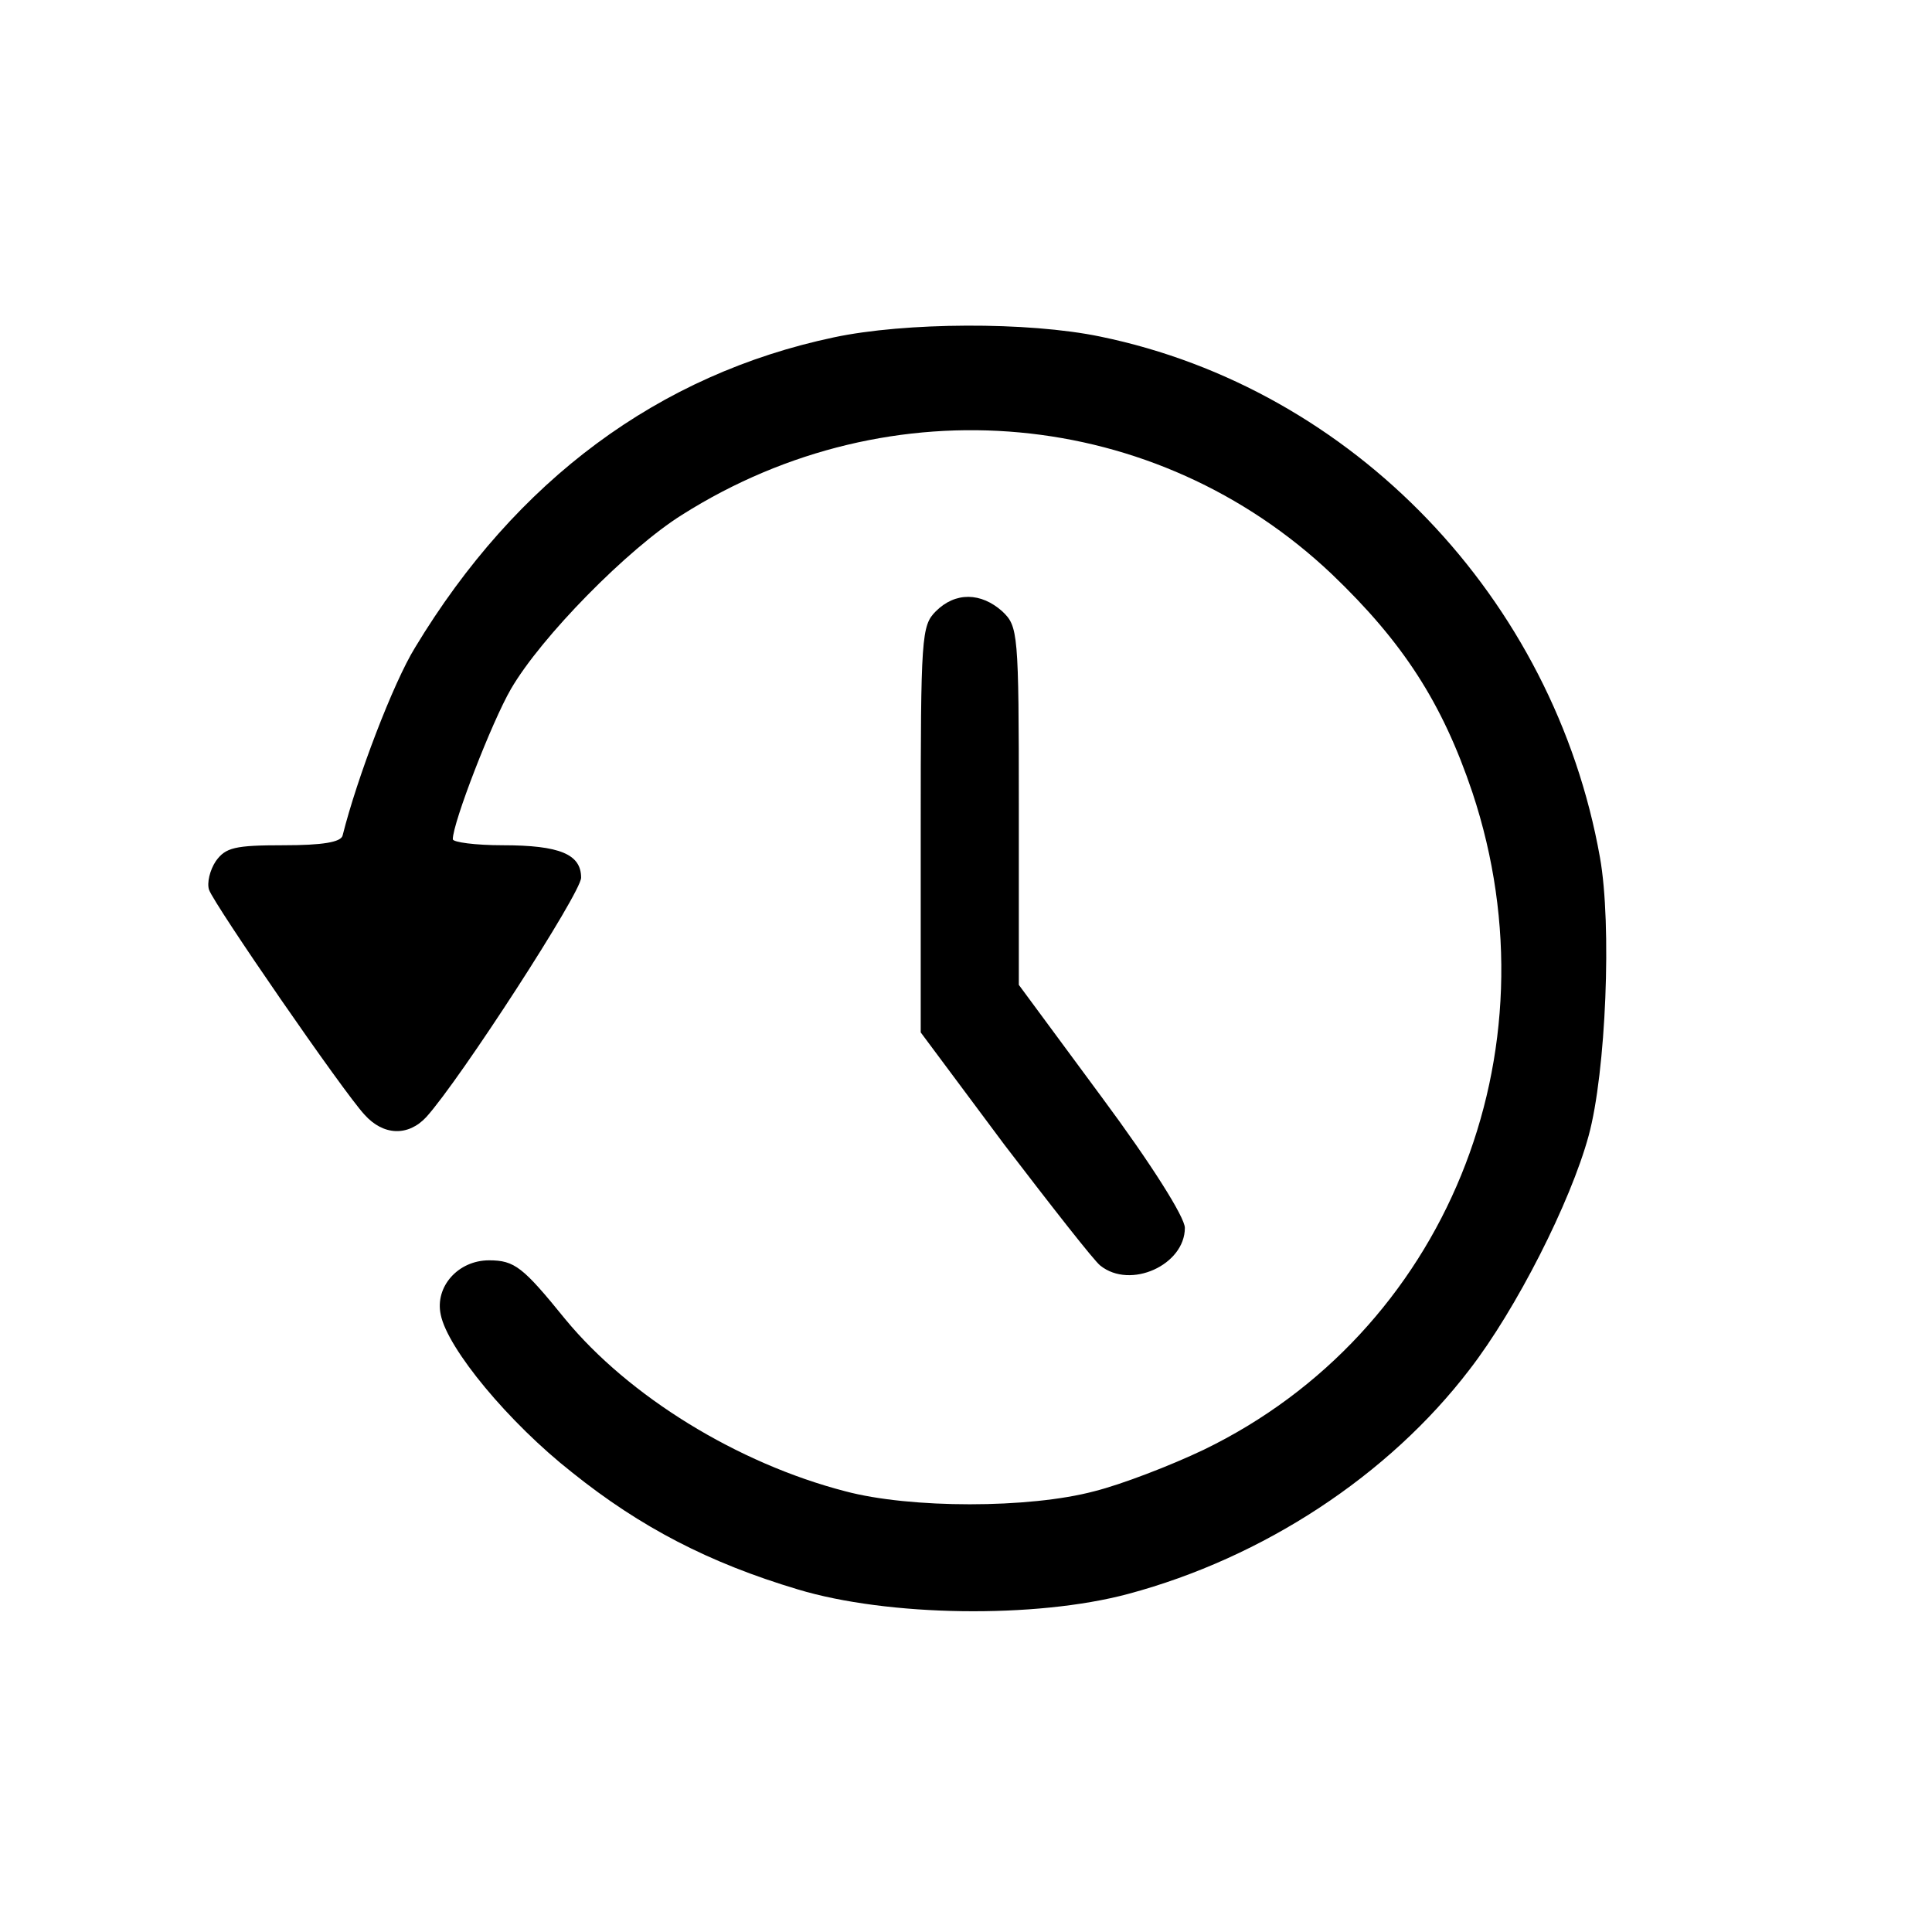
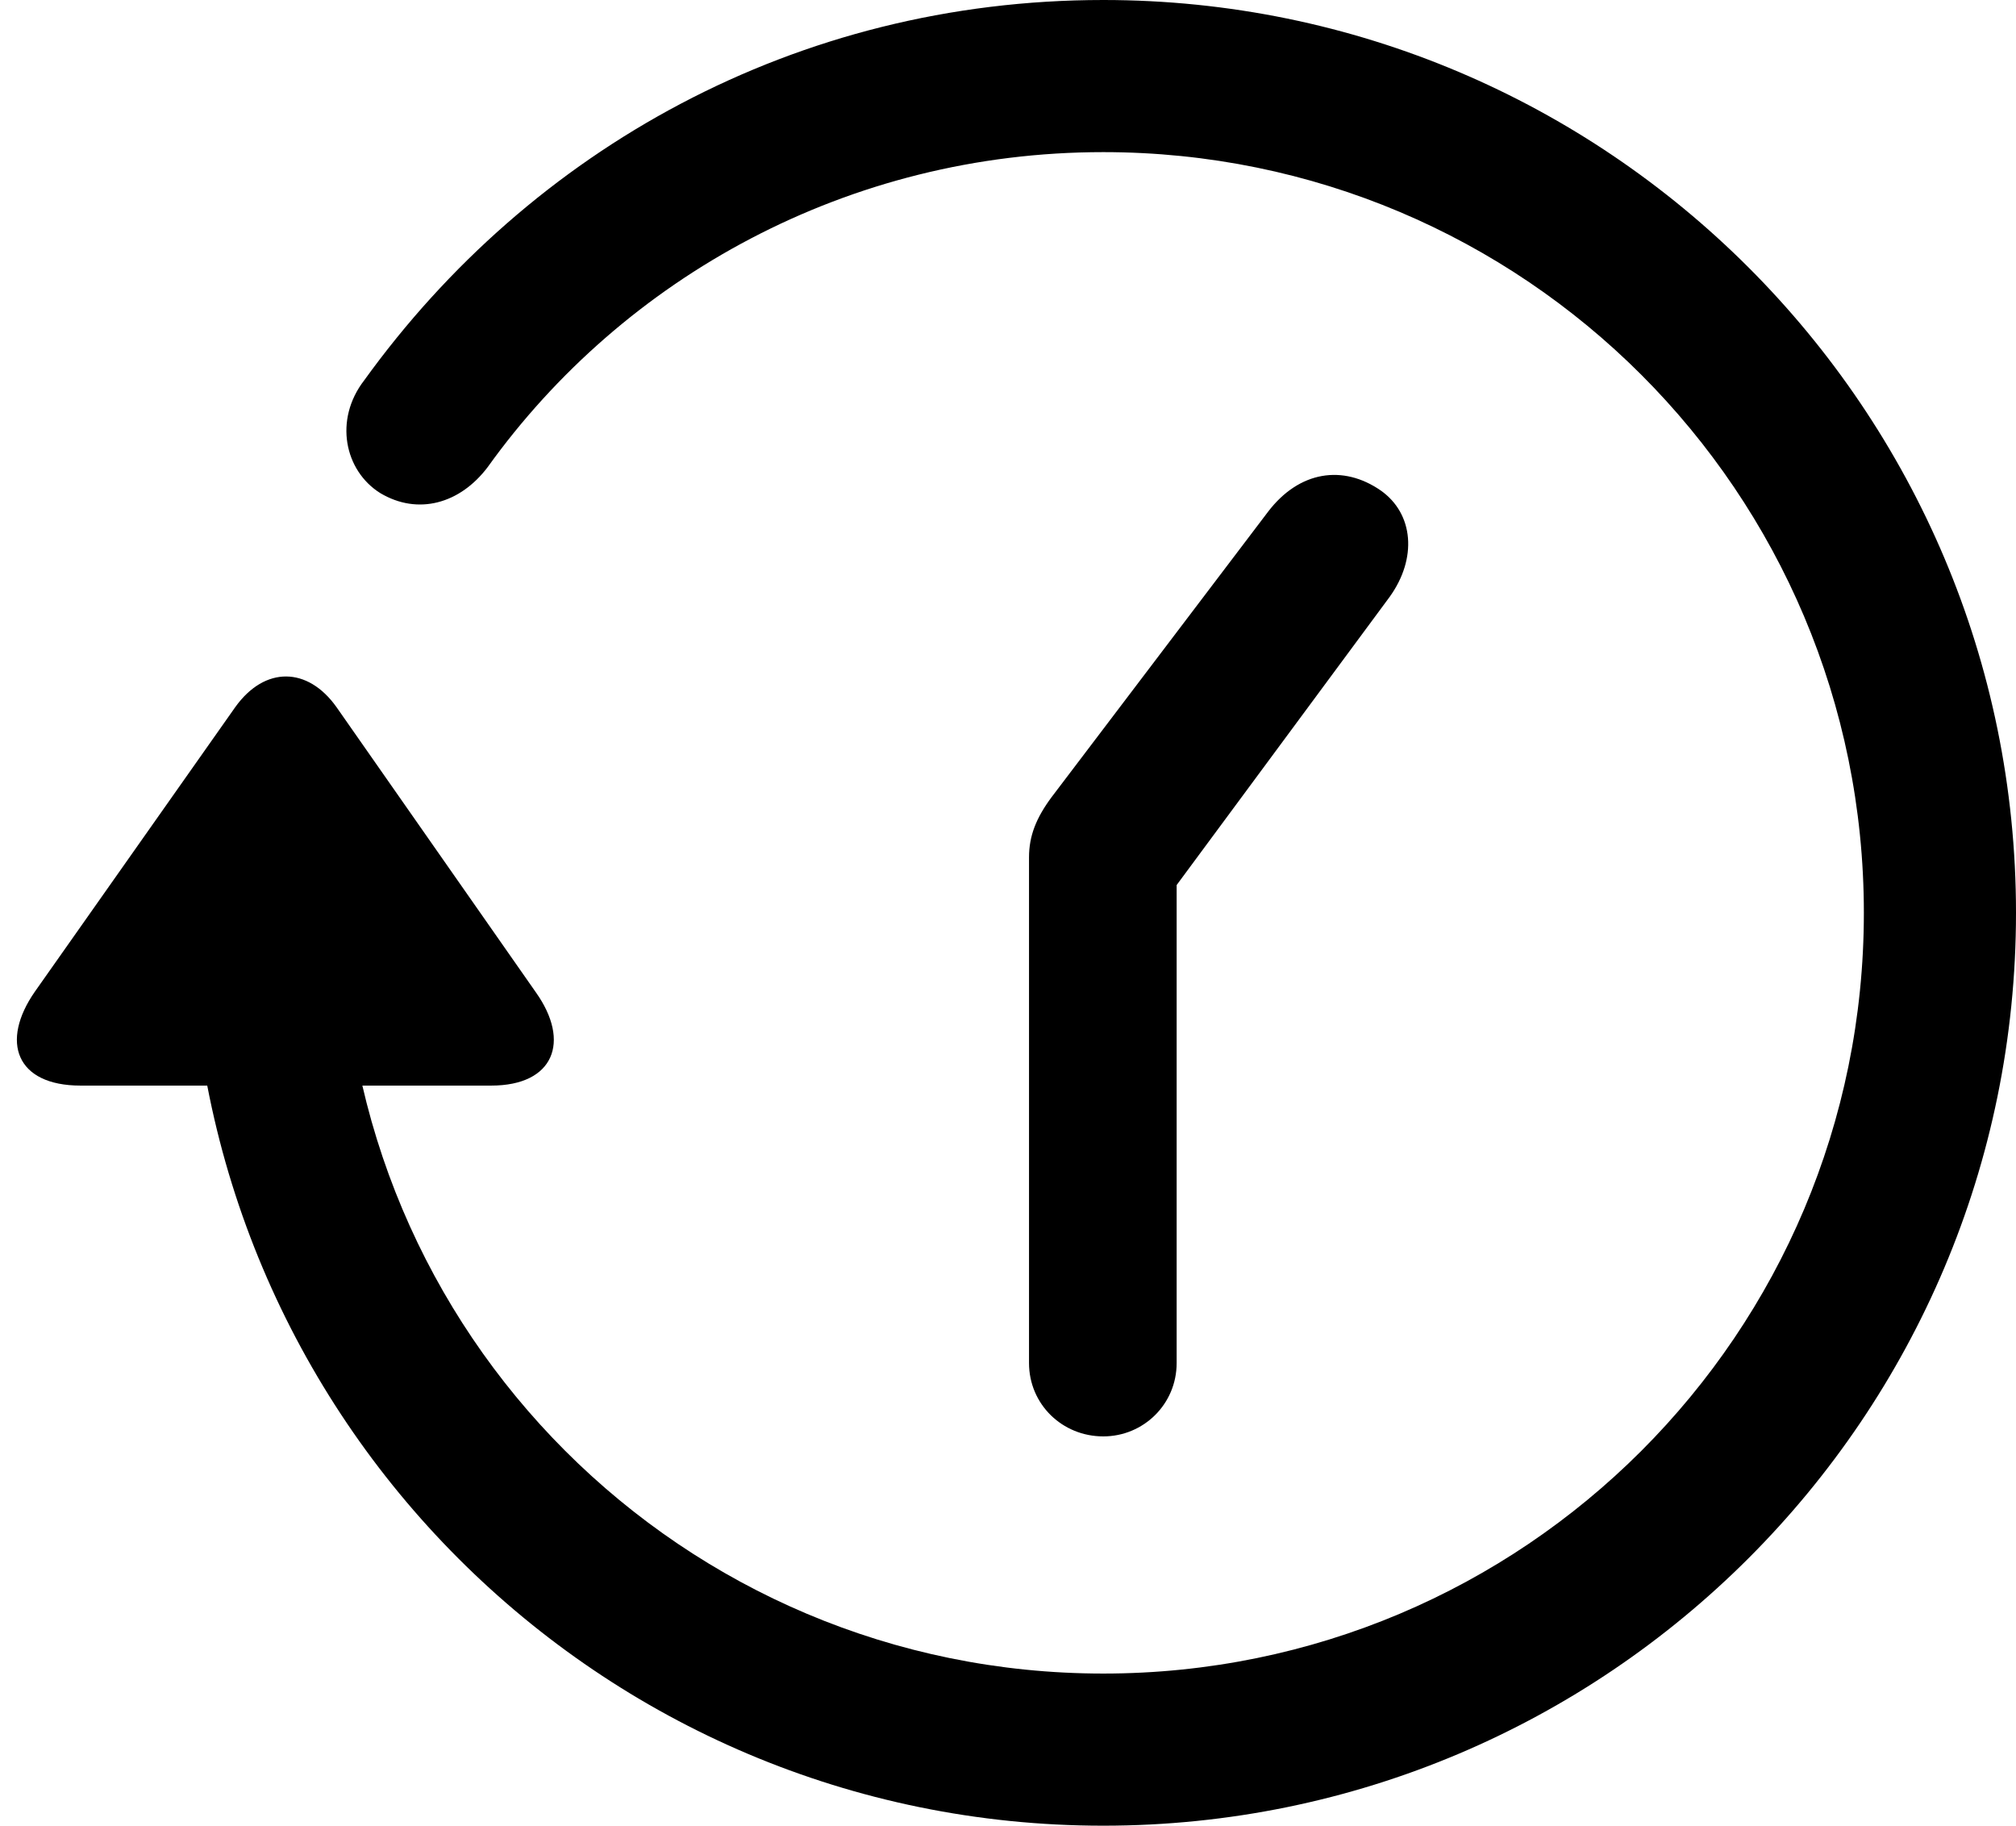
- <svg xmlns="http://www.w3.org/2000/svg" viewBox="0 0 24 24">
-   <g transform="translate(0,24) scale(0.009375,-0.009375)">
-     <path d="M1105 2113 c-232 -49 -421 -189 -555 -411 -29 -47 -77 -173 -96 -249 -2 -9 -27 -13 -78 -13 -65 0 -77 -3 -90 -21 -8 -12 -12 -29 -9 -38 7 -20 178 -268 206 -298 25 -28 58 -29 82 -3 45 50 205 297 205 317 0 31 -28 43 -104 43 -36 0 -66 4 -66 8 0 22 52 156 77 199 40 69 155 186 227 231 277 175 628 142 861 -79 94 -90 146 -170 186 -289 115 -346 -36 -716 -356 -871 -44 -21 -109 -46 -145 -55 -86 -23 -244 -23 -330 0 -143 37 -287 126 -371 228 -56 69 -67 78 -101 78 -41 0 -72 -35 -64 -72 9 -45 90 -143 174 -209 91 -73 182 -120 299 -155 119 -36 315 -39 438 -6 179 48 345 157 452 297 62 80 134 222 158 310 23 84 31 280 15 369 -61 343 -327 621 -662 690 -96 20 -259 19 -353 -1z M1240 1750 c-19 -19 -20 -33 -20 -289 l0 -269 111 -149 c62 -81 119 -154 127 -160 40 -32 112 1 112 50 0 14 -44 84 -110 173 l-110 149 0 237 c0 231 -1 238 -22 258 -28 25 -62 26 -88 0z" fill="black" />
-   </g>
+ <svg xmlns="http://www.w3.org/2000/svg" viewBox="0 0 52.805 47.812">
+   <path d="M2.109 28.43 C0.422 28.43 0 27.281 0.914 25.969 L6.164 18.516 C6.938 17.438 8.062 17.461 8.812 18.516 L14.039 25.992 C14.953 27.281 14.508 28.43 12.867 28.43 Z M52.805 23.906 C52.805 37.102 42.094 47.812 28.898 47.812 C15.703 47.812 5.016 37.125 4.992 23.883 C5.016 22.781 5.883 21.914 6.961 21.914 C8.062 21.914 8.977 22.805 8.977 23.906 C8.977 34.922 17.883 43.828 28.898 43.828 C39.914 43.828 48.82 34.922 48.82 23.906 C48.82 12.891 39.914 3.984 28.898 3.984 C22.219 3.984 16.336 7.266 12.773 12.234 C12.047 13.195 10.945 13.5 9.961 12.914 C9.023 12.328 8.742 10.992 9.539 9.961 C13.898 3.914 20.859 0 28.898 0 C42.094 0 52.805 10.711 52.805 23.906 Z M28.898 37.617 C27.82 37.617 26.953 36.773 26.953 35.695 L26.953 22.453 C26.953 21.891 27.141 21.422 27.539 20.883 L33.211 13.406 C34.031 12.328 35.18 12.164 36.164 12.844 C37.031 13.453 37.125 14.625 36.398 15.633 L28.688 26.062 L30.82 19.523 L30.82 35.695 C30.82 36.773 29.953 37.617 28.898 37.617 Z" fill="black" />
</svg>
